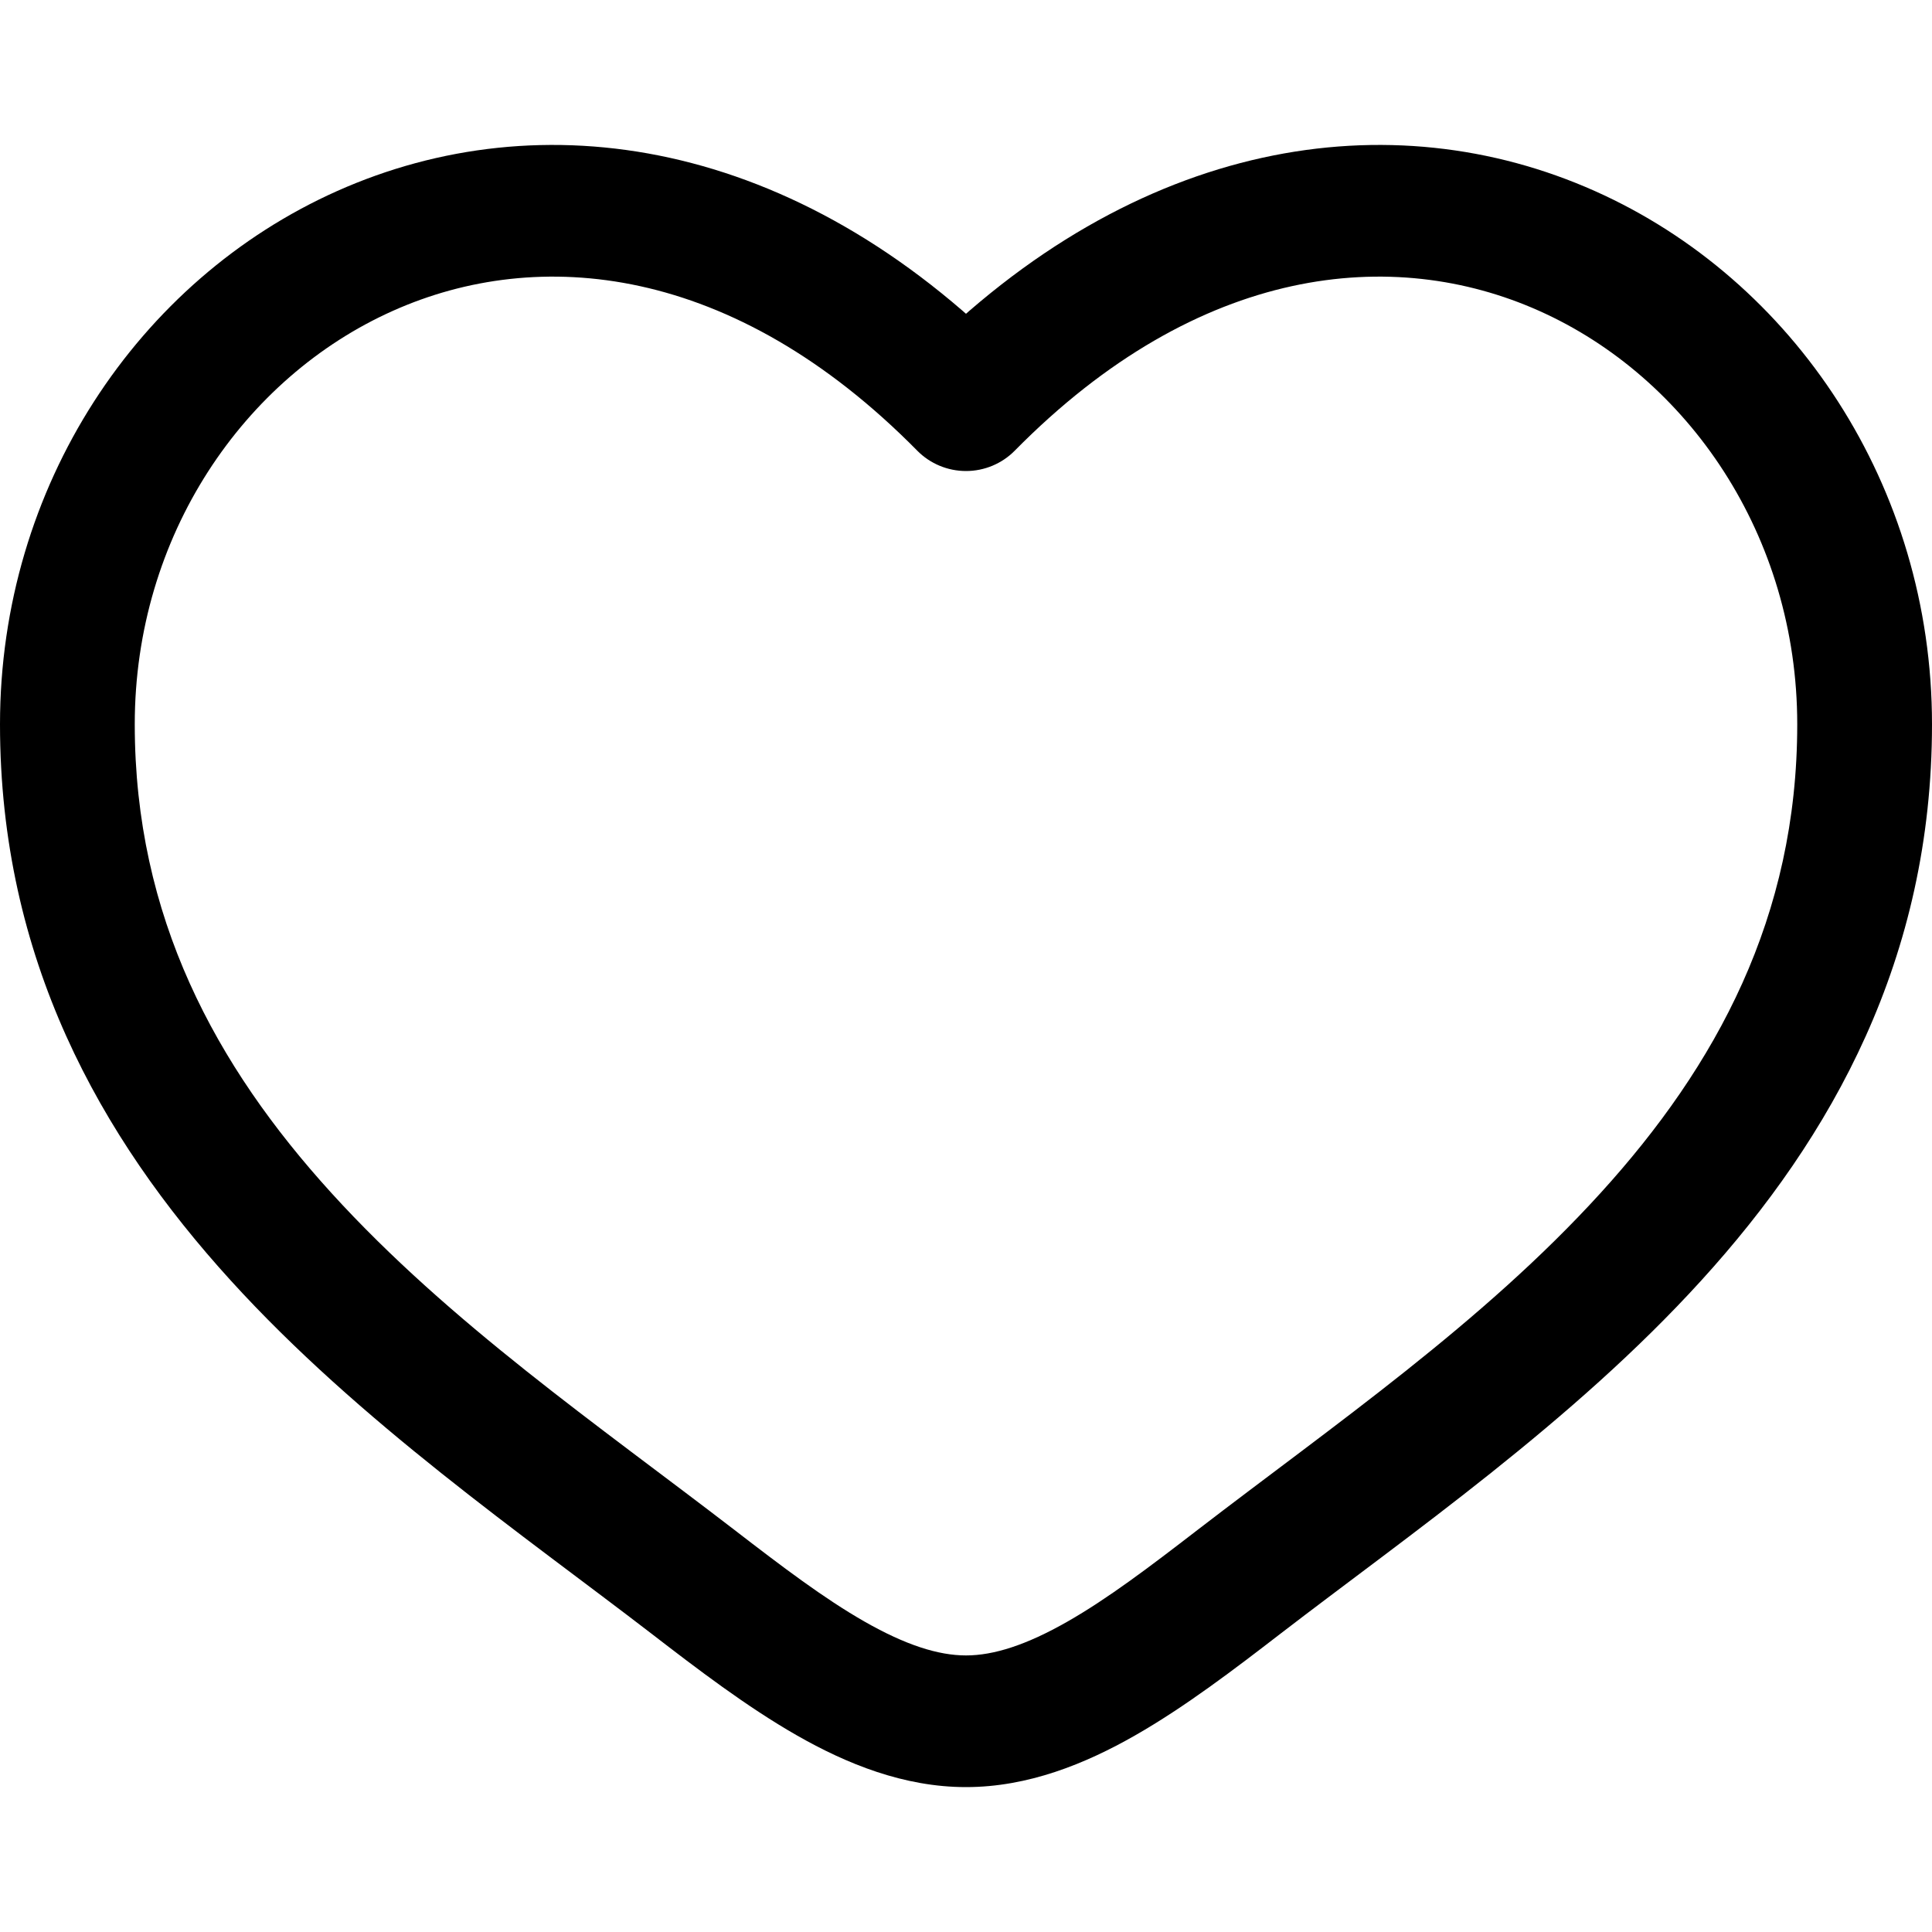
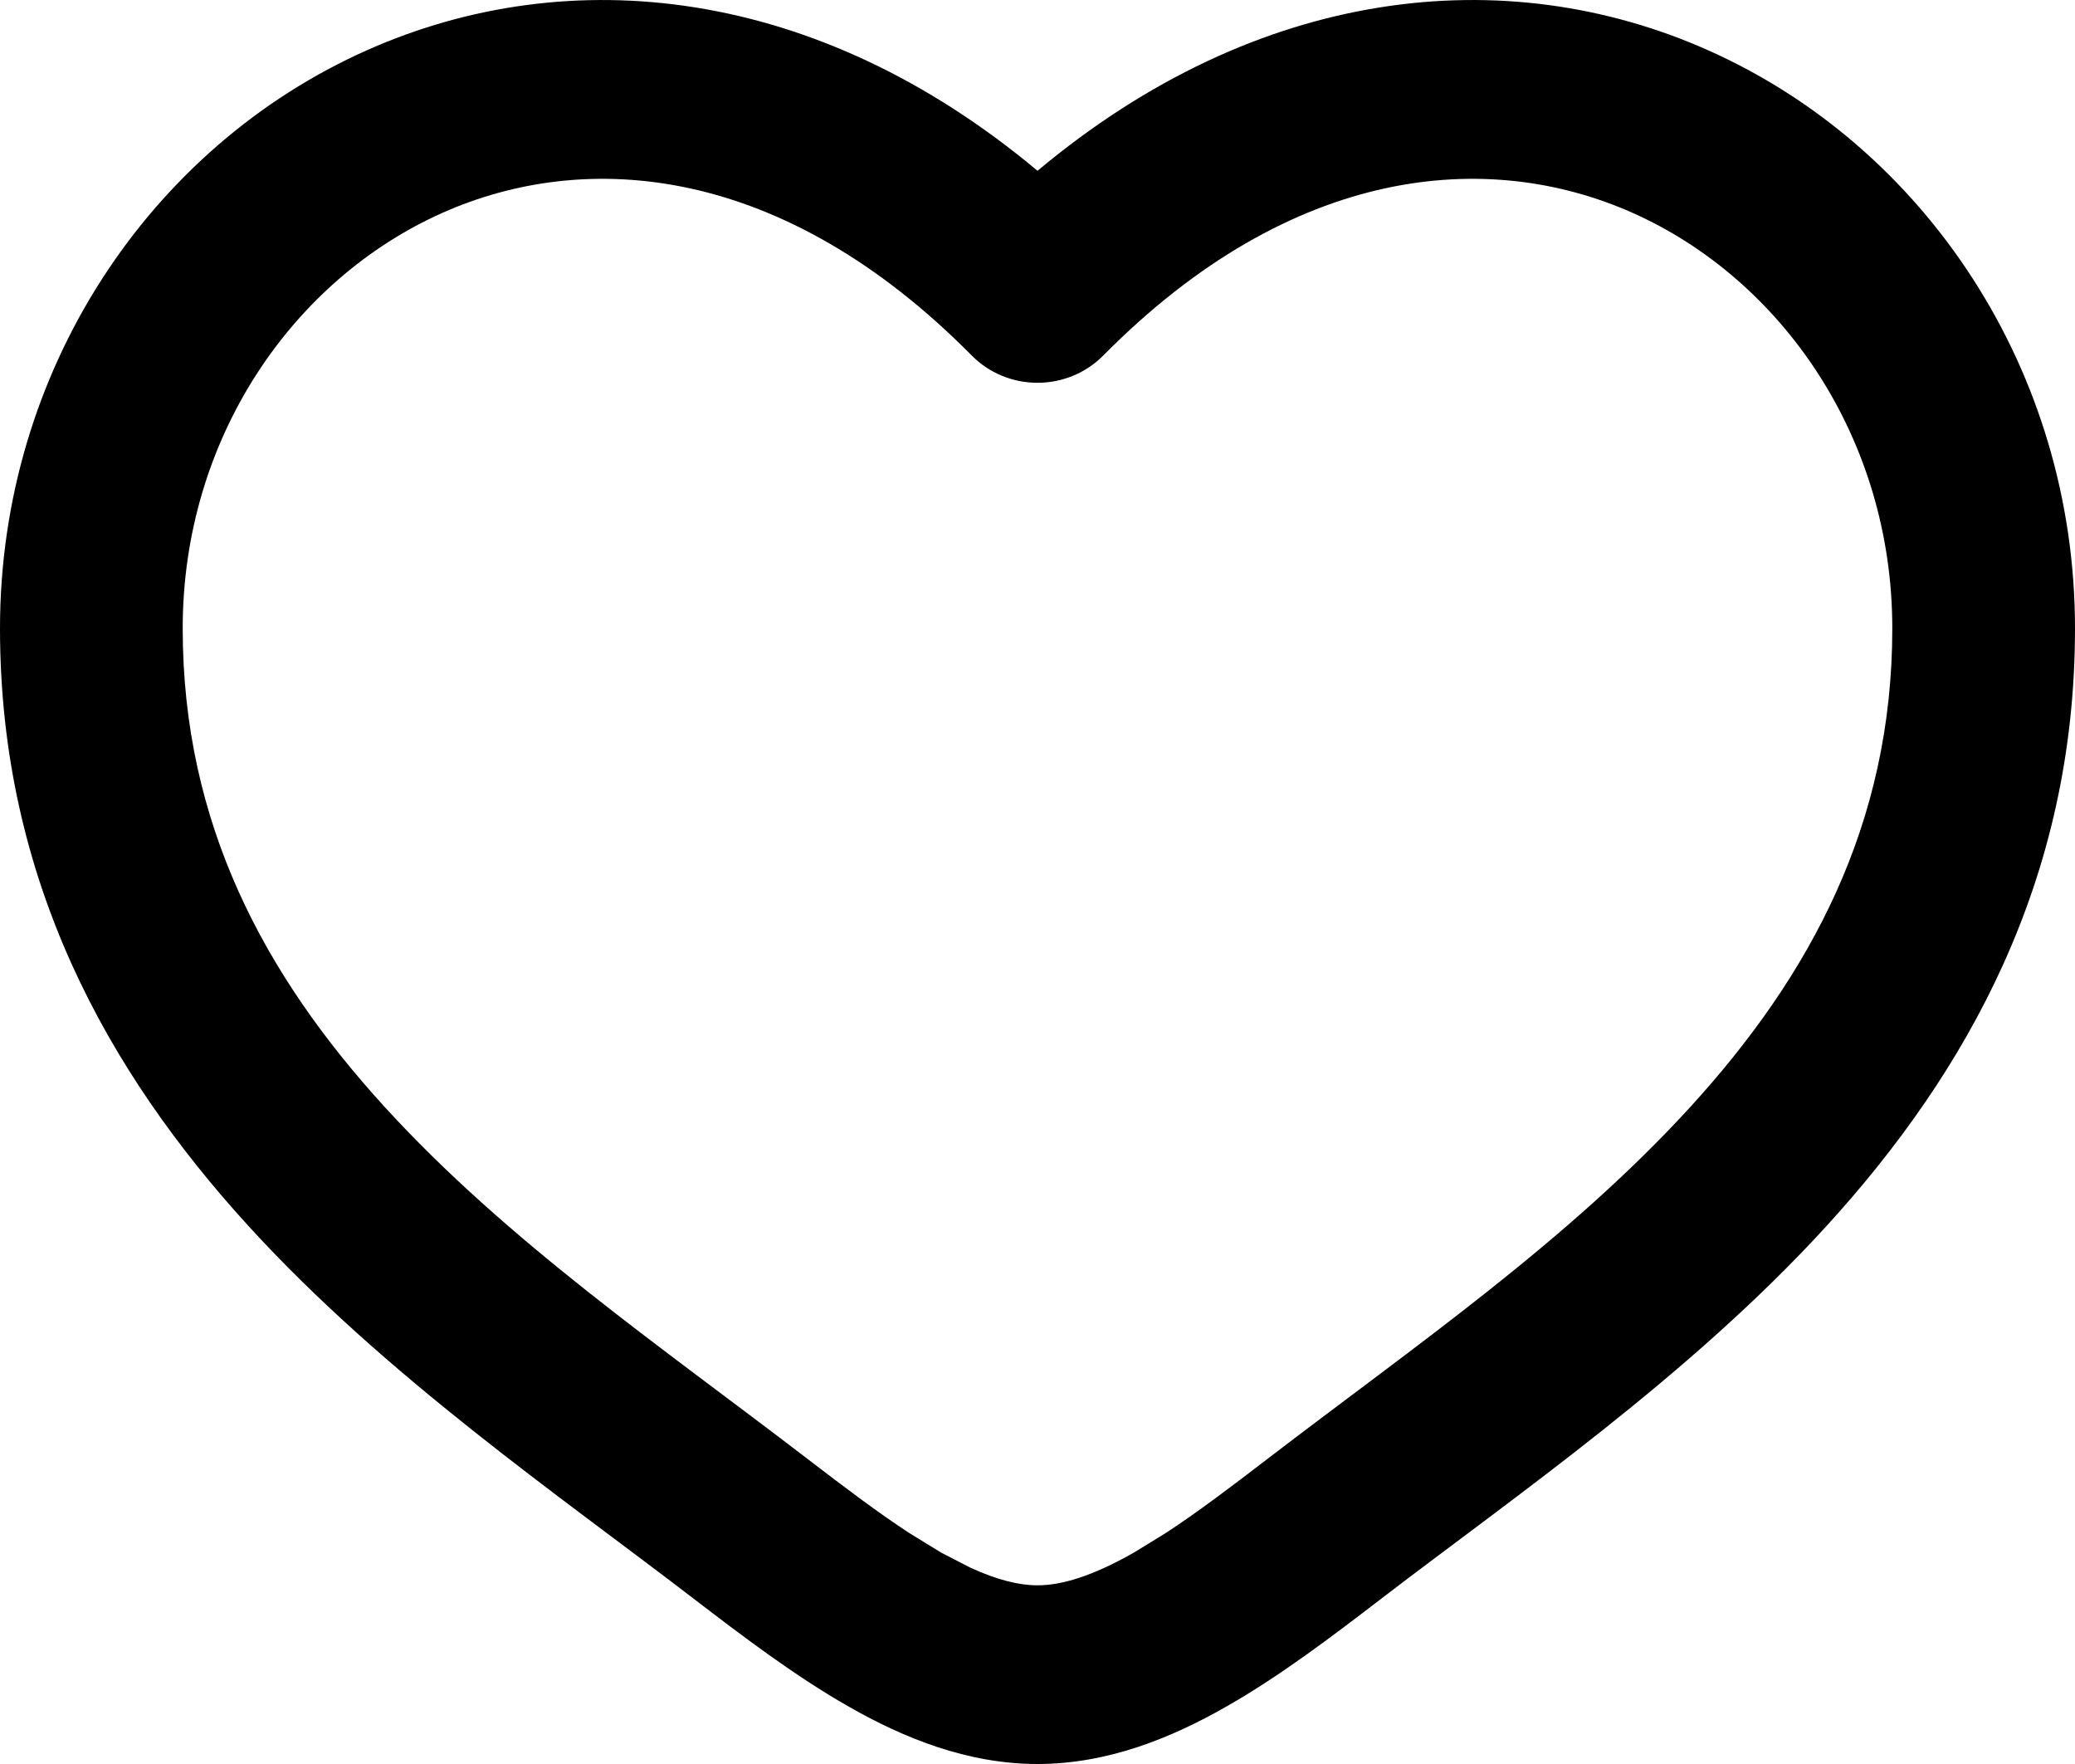
- <svg xmlns="http://www.w3.org/2000/svg" viewBox="0 0 20 20">
-   <path d="M10 4.194L9.497 4.667C9.629 4.8 9.81 4.876 10 4.876C10.19 4.876 10.371 4.8 10.503 4.667L10 4.194ZM7.606 15.84C6.196 14.755 4.654 13.695 3.431 12.35C2.232 11.032 1.395 9.493 1.395 7.498H0C0 9.919 1.033 11.766 2.388 13.255C3.718 14.718 5.415 15.889 6.742 16.91L7.606 15.84ZM1.395 7.498C1.395 5.544 2.526 3.905 4.069 3.217C5.568 2.547 7.583 2.725 9.497 4.667L10.503 3.722C8.231 1.418 5.595 1.038 3.489 1.978C1.428 2.898 0 5.034 0 7.498H1.395ZM6.742 16.91C7.218 17.277 7.73 17.668 8.248 17.964C8.766 18.26 9.358 18.5 10 18.5V17.137C9.712 17.137 9.373 17.028 8.952 16.788C8.531 16.548 8.095 16.217 7.606 15.84L6.742 16.91ZM13.258 16.91C14.585 15.889 16.282 14.718 17.612 13.255C18.967 11.766 20 9.919 20 7.498H18.605C18.605 9.493 17.768 11.032 16.569 12.35C15.346 13.695 13.804 14.755 12.394 15.84L13.258 16.91ZM20 7.498C20 5.034 18.572 2.898 16.511 1.978C14.405 1.038 11.769 1.418 9.497 3.722L10.503 4.667C12.417 2.725 14.431 2.547 15.931 3.217C17.474 3.905 18.605 5.544 18.605 7.498H20ZM12.394 15.84C11.905 16.217 11.469 16.548 11.048 16.788C10.627 17.028 10.288 17.137 10 17.137V18.5C10.642 18.5 11.234 18.26 11.752 17.964C12.27 17.668 12.782 17.277 13.258 16.91L12.394 15.84Z" fill="currentcolor" />
+ <svg xmlns="http://www.w3.org/2000/svg" viewBox="0 0 20 17" fill="none">
+   <path d="M10 1.646C12.128 -0.135 14.512 -0.384 16.463 0.484C18.556 1.415 20 3.573 20 6.056C20 8.483 18.958 10.332 17.608 11.812C16.289 13.258 14.603 14.418 13.313 15.407C12.848 15.764 12.336 16.154 11.814 16.45C11.293 16.747 10.678 17 10 17C9.322 17 8.707 16.747 8.186 16.45C7.664 16.154 7.152 15.764 6.686 15.407C5.397 14.417 3.711 13.258 2.392 11.812C1.042 10.332 0 8.483 0 6.056C0 3.573 1.444 1.415 3.537 0.484C5.488 -0.384 7.872 -0.135 10 1.646ZM15.735 2.051C14.348 1.434 12.459 1.581 10.633 3.427C10.466 3.595 10.238 3.689 10 3.689C9.762 3.689 9.533 3.595 9.367 3.427C7.541 1.581 5.652 1.434 4.265 2.051C2.824 2.692 1.761 4.223 1.761 6.056C1.761 7.943 2.552 9.401 3.705 10.665C4.889 11.962 6.378 12.982 7.772 14.051C8.133 14.328 8.459 14.575 8.767 14.776L9.07 14.962L9.351 15.107C9.614 15.228 9.825 15.278 10 15.278C10.234 15.278 10.531 15.189 10.93 14.962L11.233 14.776C11.541 14.575 11.867 14.328 12.228 14.051C13.622 12.982 15.111 11.962 16.295 10.665C17.448 9.401 18.239 7.943 18.239 6.056C18.239 4.223 17.176 2.692 15.735 2.051Z" fill="currentcolor" />
</svg>
